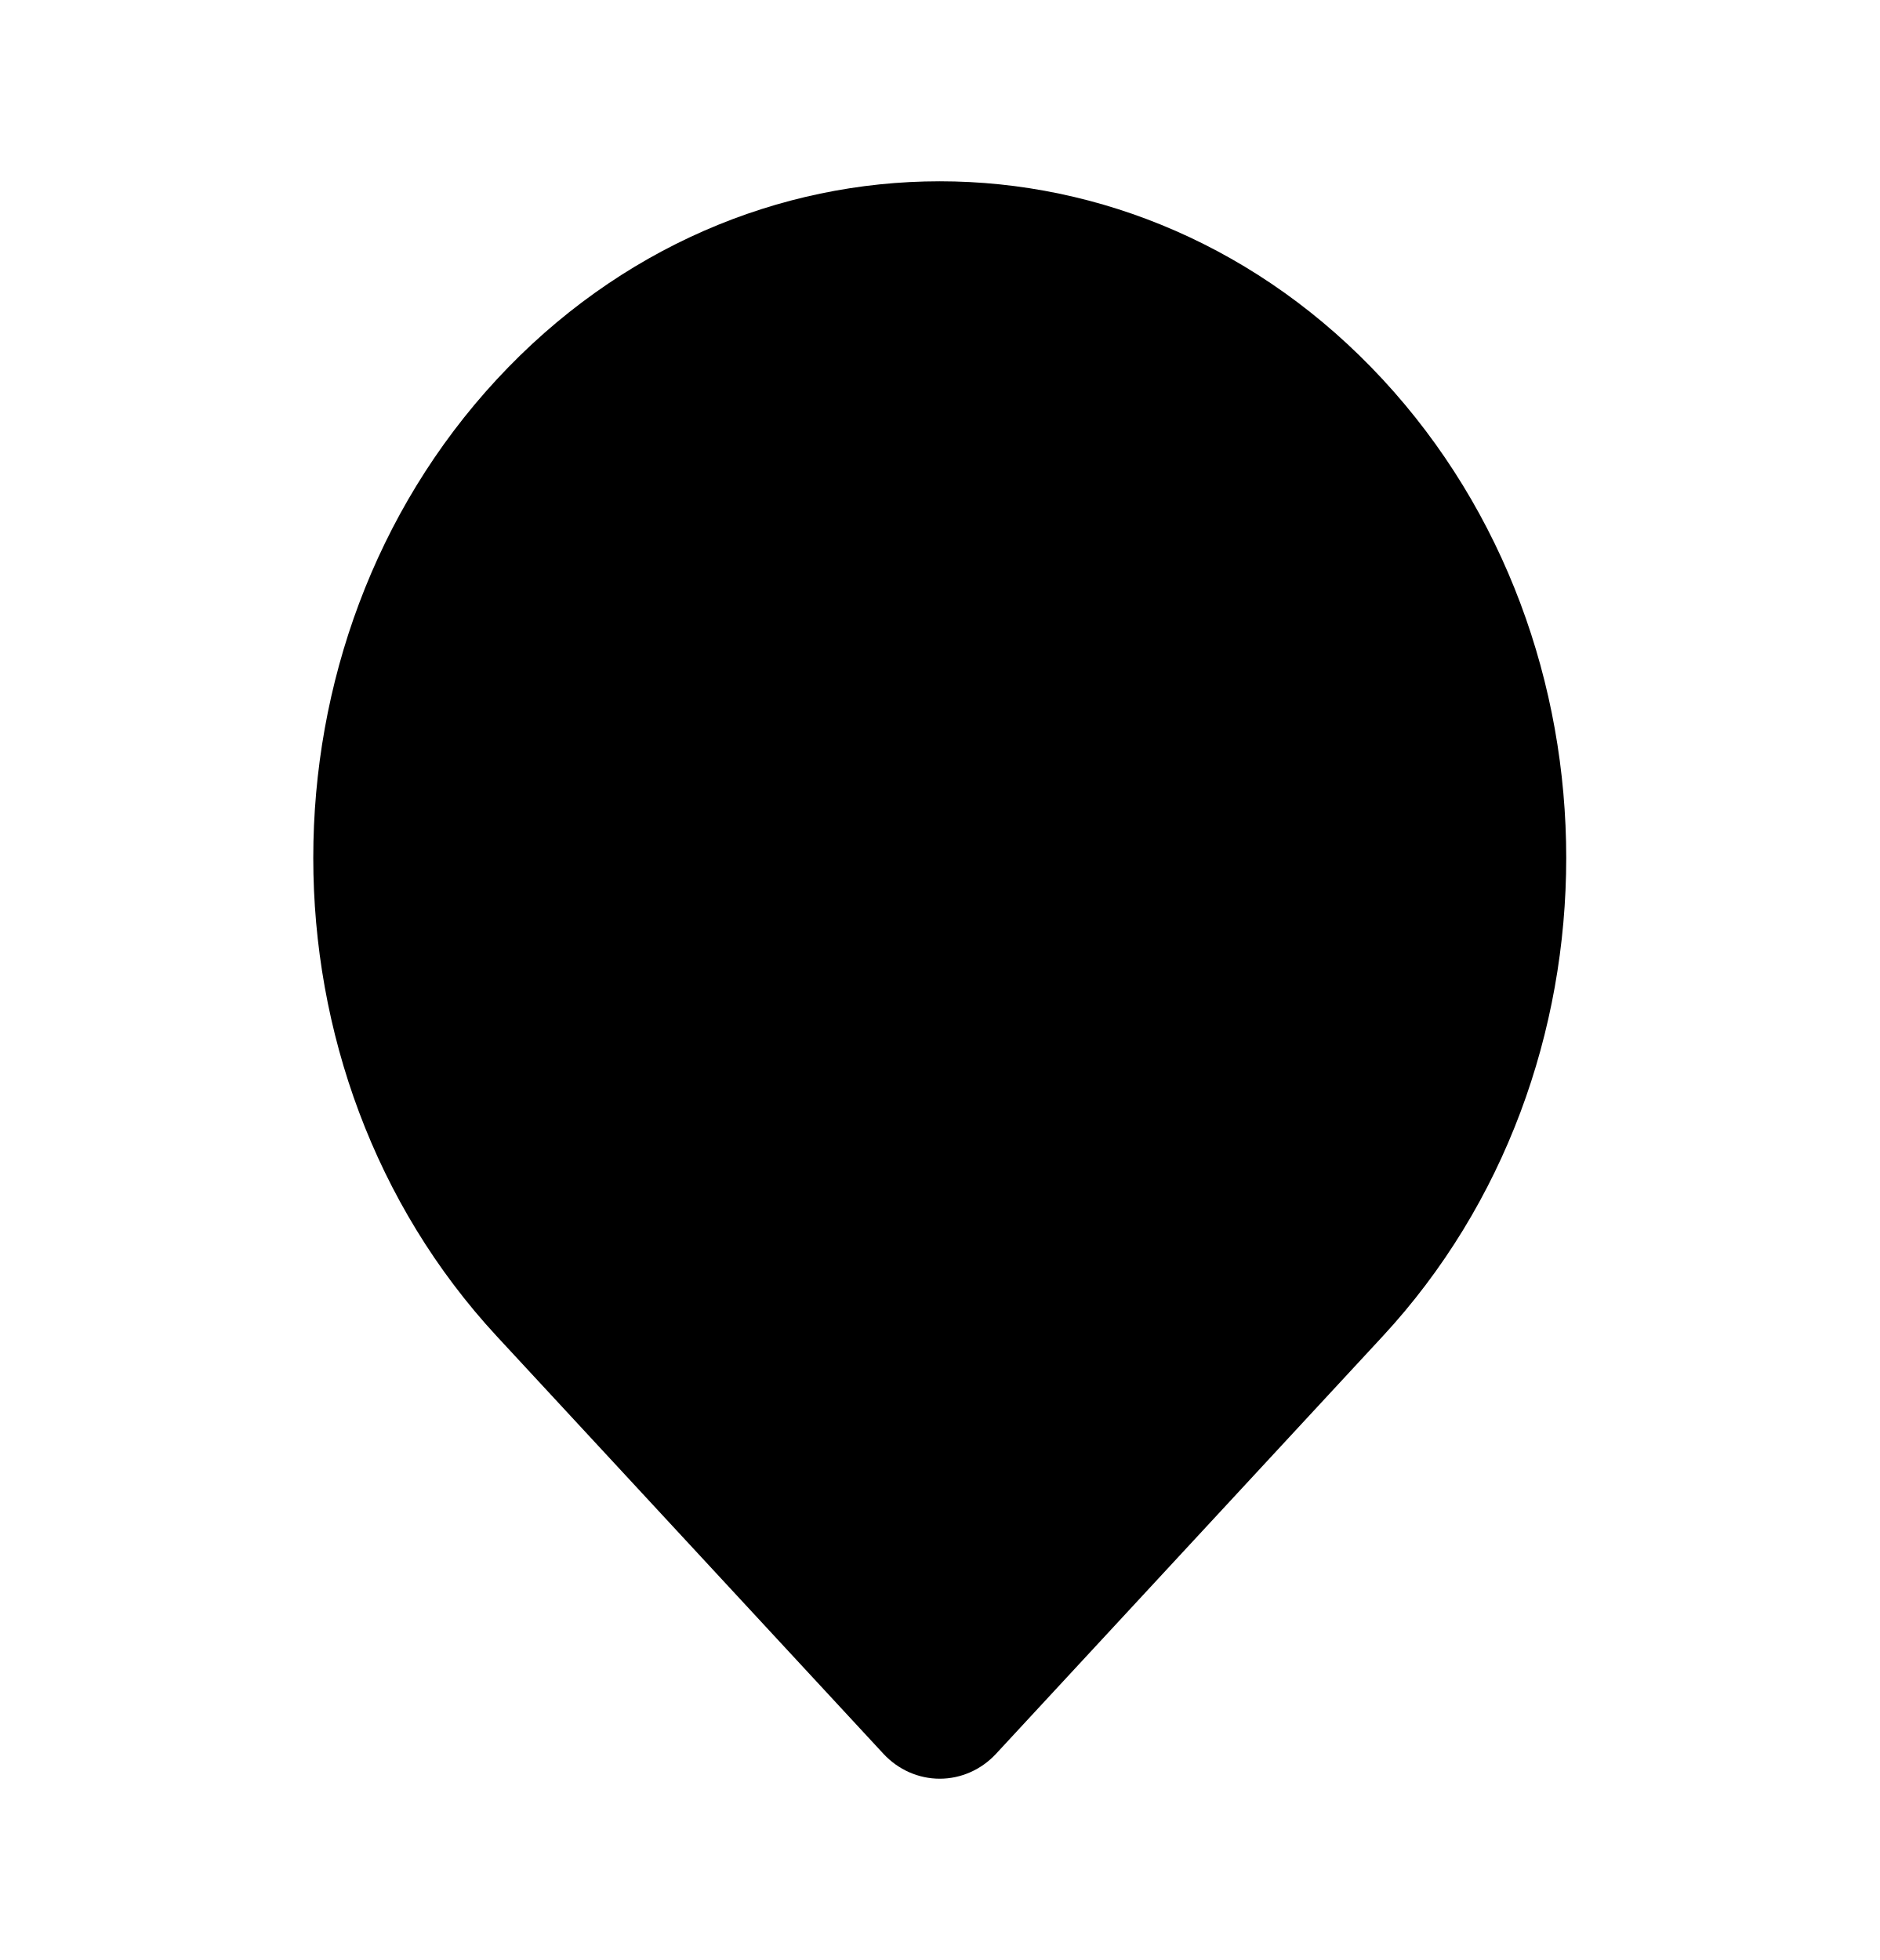
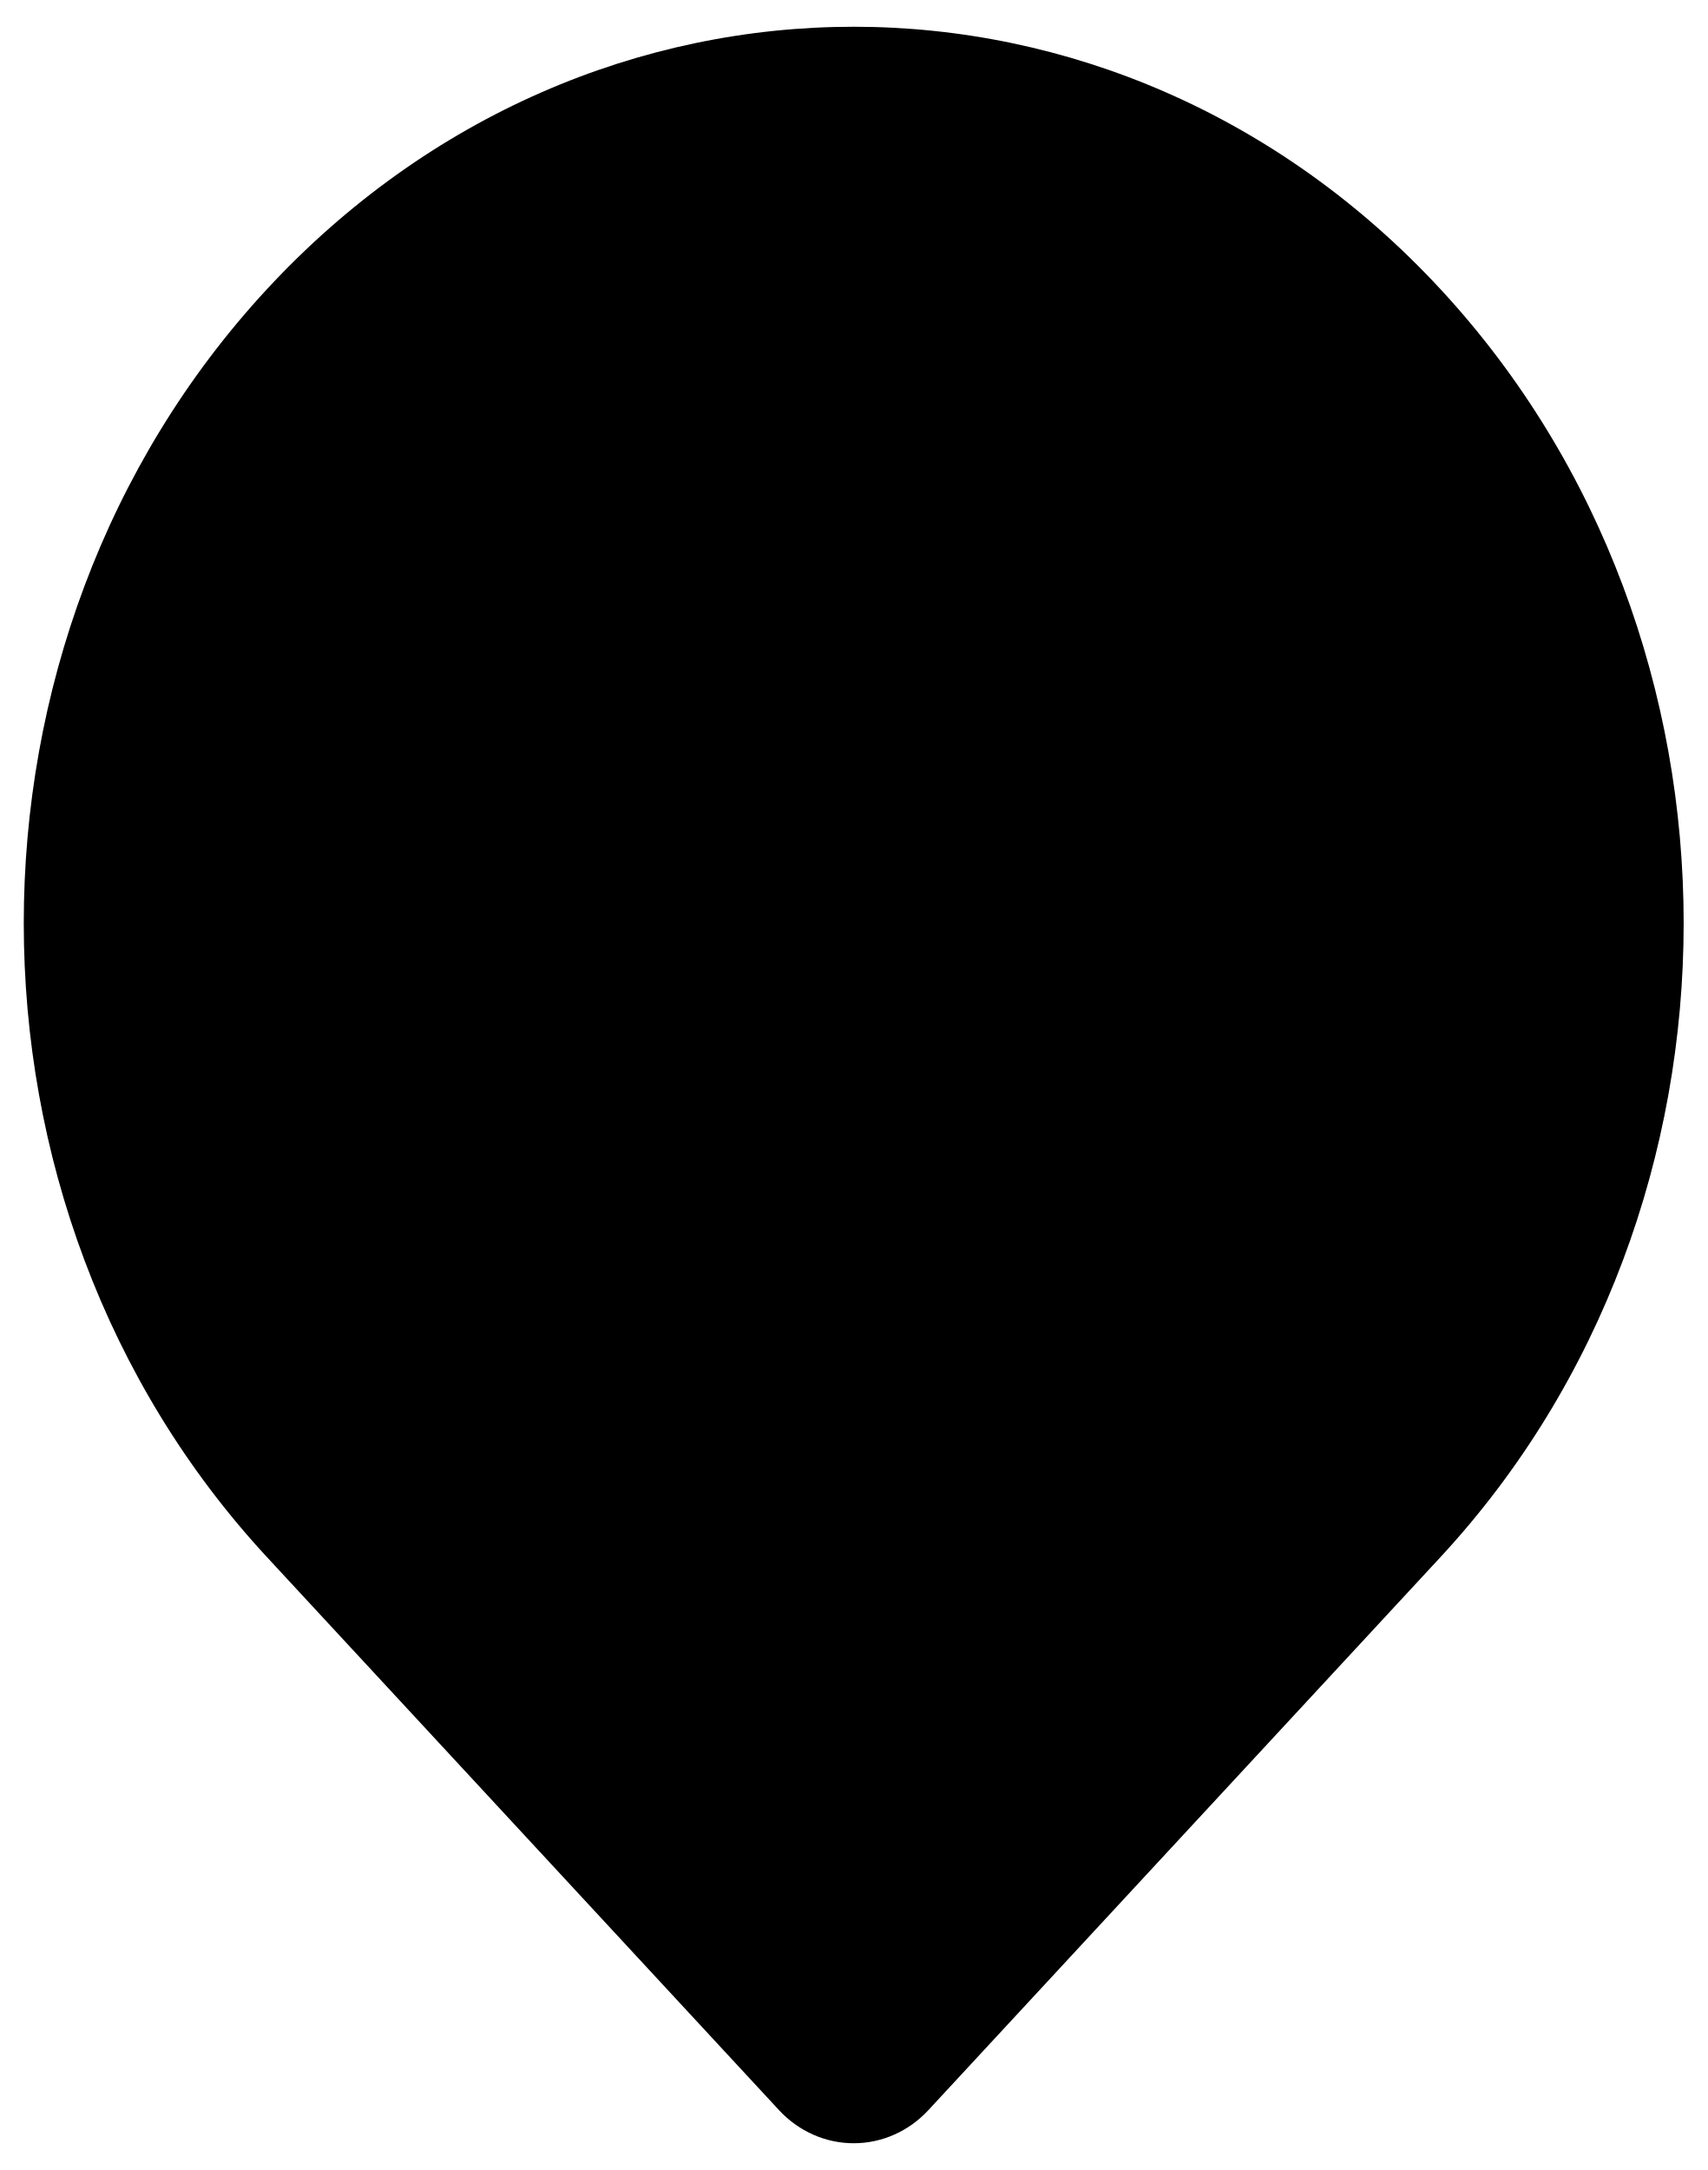
- <svg xmlns="http://www.w3.org/2000/svg" width="70" height="73" viewBox="0 0 70 73" fill="none">
-   <path fill-rule="evenodd" clip-rule="evenodd" d="M51.501 14.132C42.389 4.292 27.613 4.292 18.502 14.132C9.39 23.974 9.39 39.925 18.502 49.768L32.904 65.32C33.176 65.613 33.502 65.847 33.862 66.006C34.223 66.165 34.61 66.248 35.001 66.248C35.393 66.248 35.78 66.165 36.14 66.006C36.501 65.847 36.826 65.613 37.098 65.32L51.501 49.768C60.613 39.928 60.613 23.974 51.501 14.132Z" fill="black" />
+ <svg xmlns="http://www.w3.org/2000/svg" width="48" height="61" viewBox="0 0 48 61" fill="none">
+   <g id="Group">
+     <path id="Vector" fill-rule="evenodd" clip-rule="evenodd" d="M40.501 8.132C31.389 -1.708 16.613 -1.708 7.502 8.132C-1.61 17.975 -1.61 33.925 7.502 43.768L21.904 59.32C22.176 59.613 22.502 59.847 22.862 60.006C23.223 60.166 23.61 60.248 24.001 60.248C24.393 60.248 24.78 60.166 25.14 60.006C25.501 59.847 25.826 59.613 26.098 59.32L40.501 43.768C49.613 33.928 49.613 17.975 40.501 8.132Z" fill="black" />
+   </g>
</svg>
